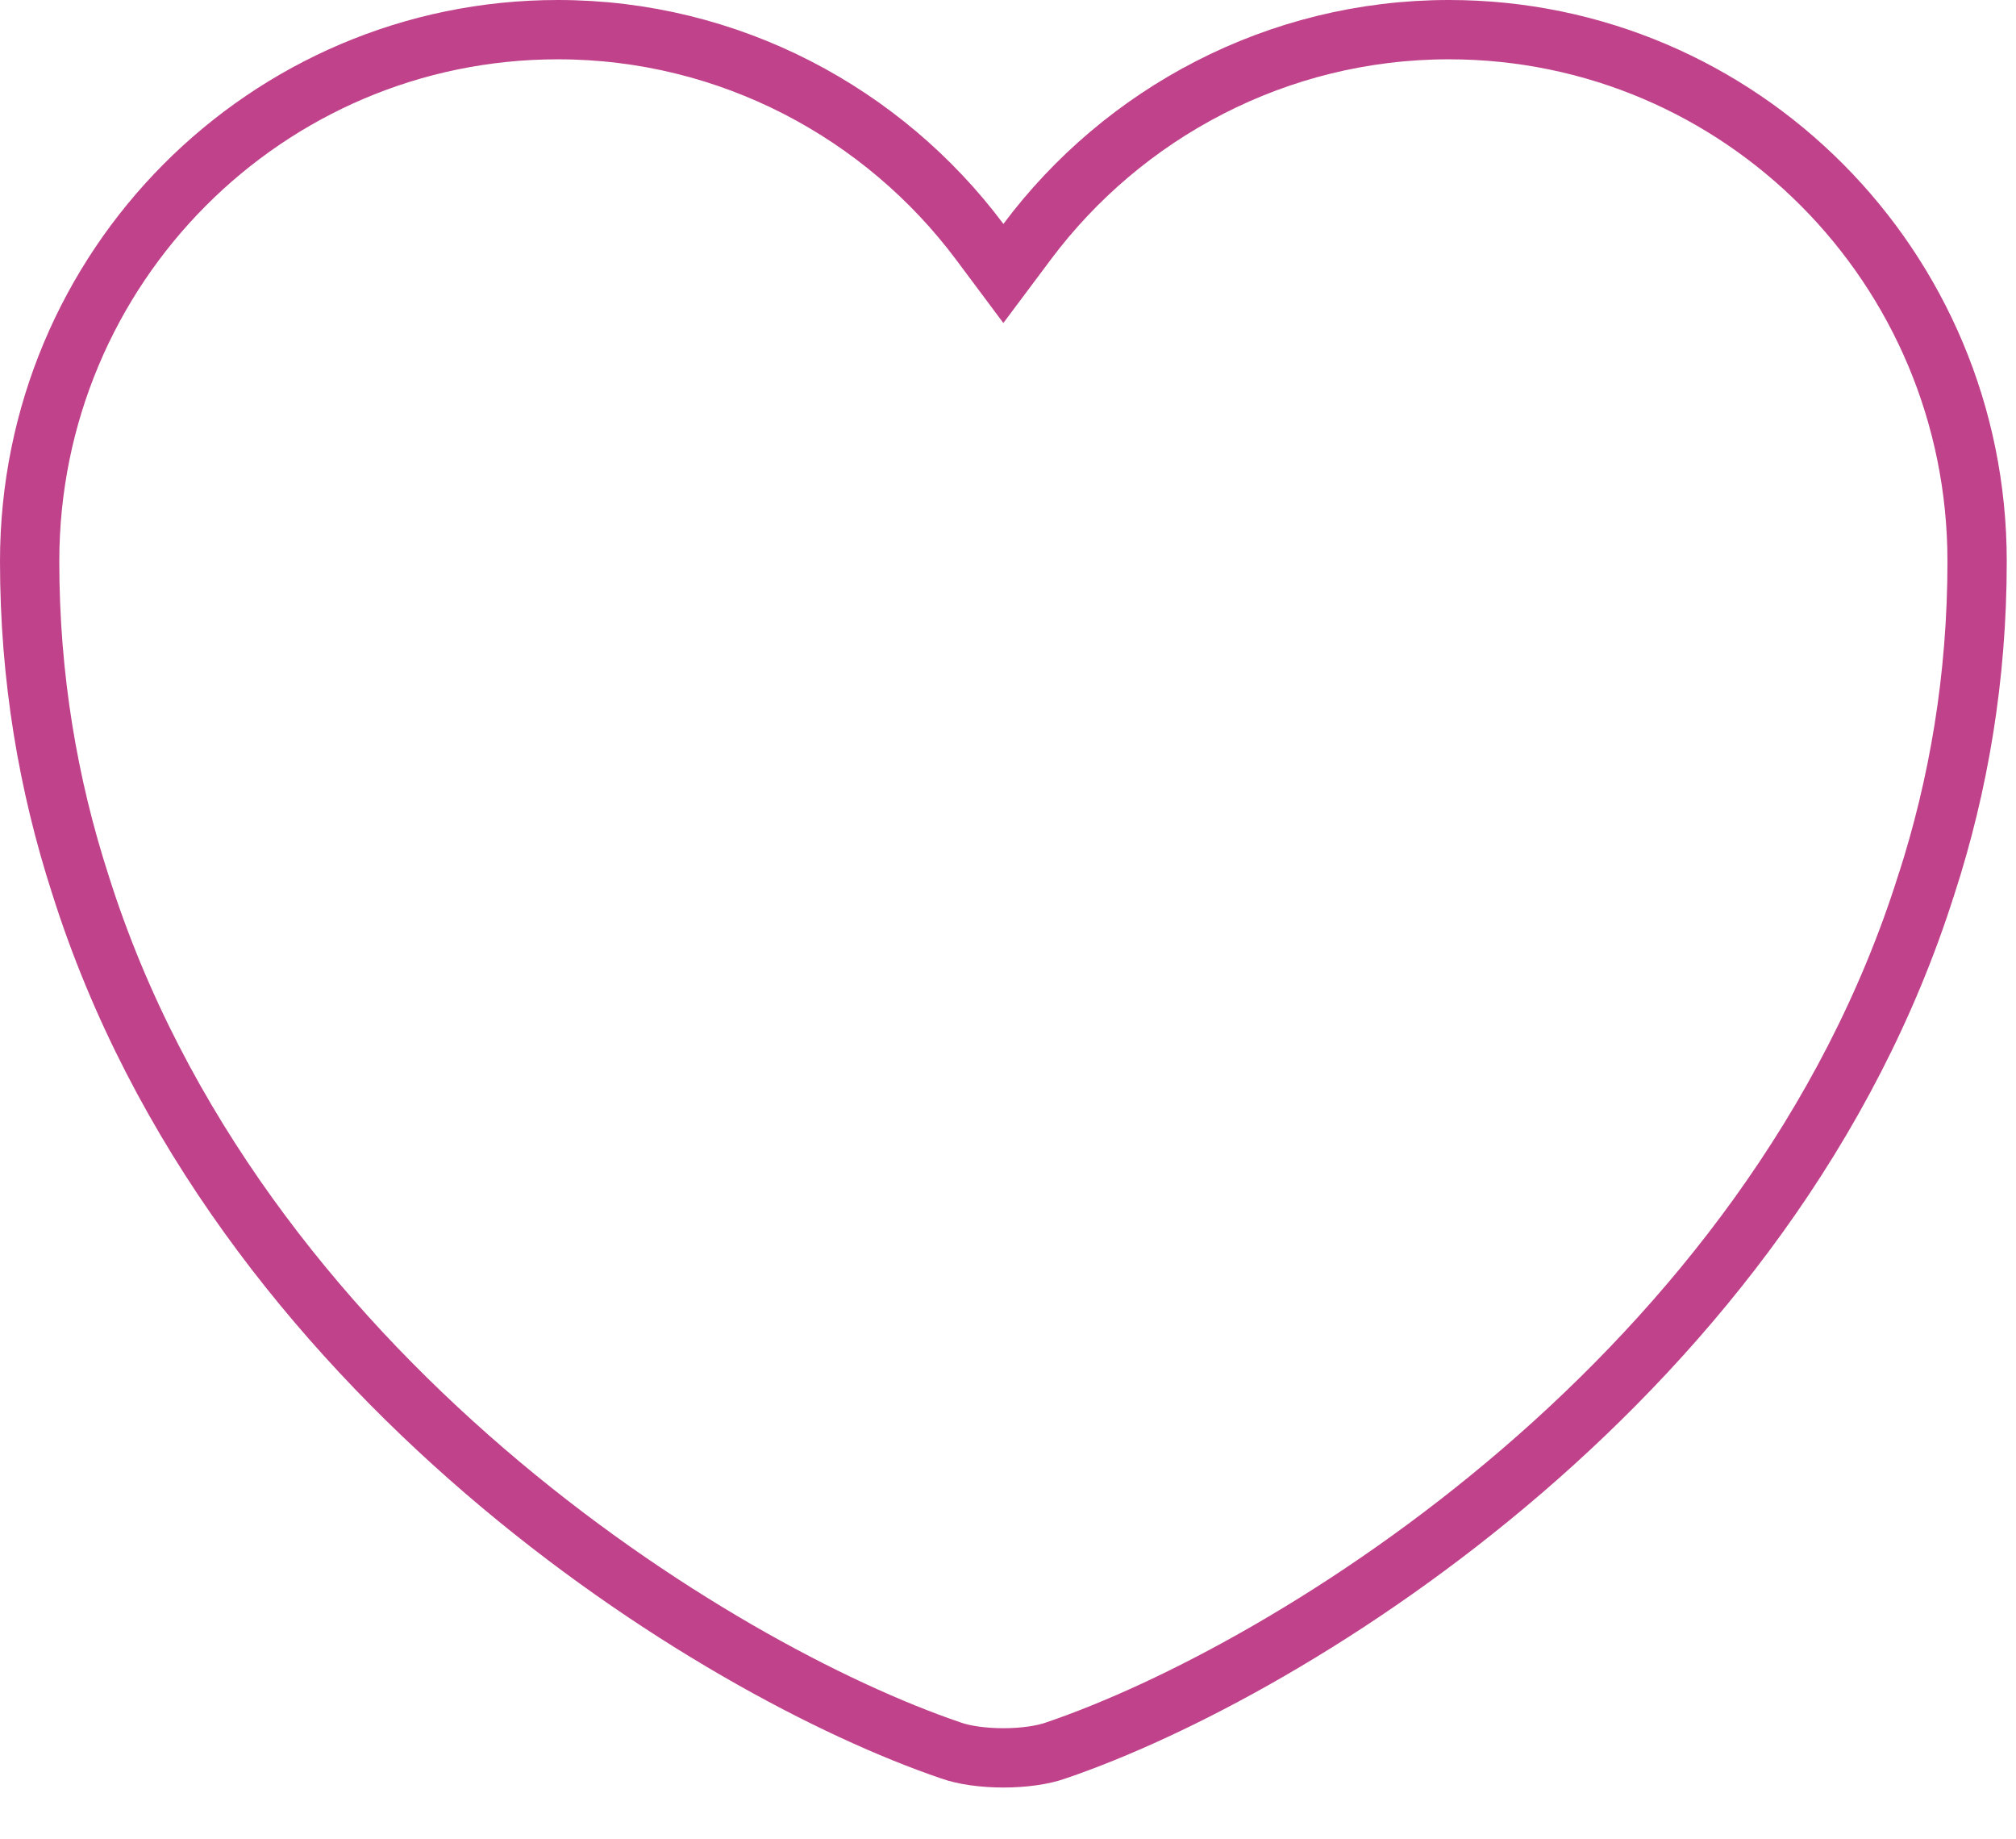
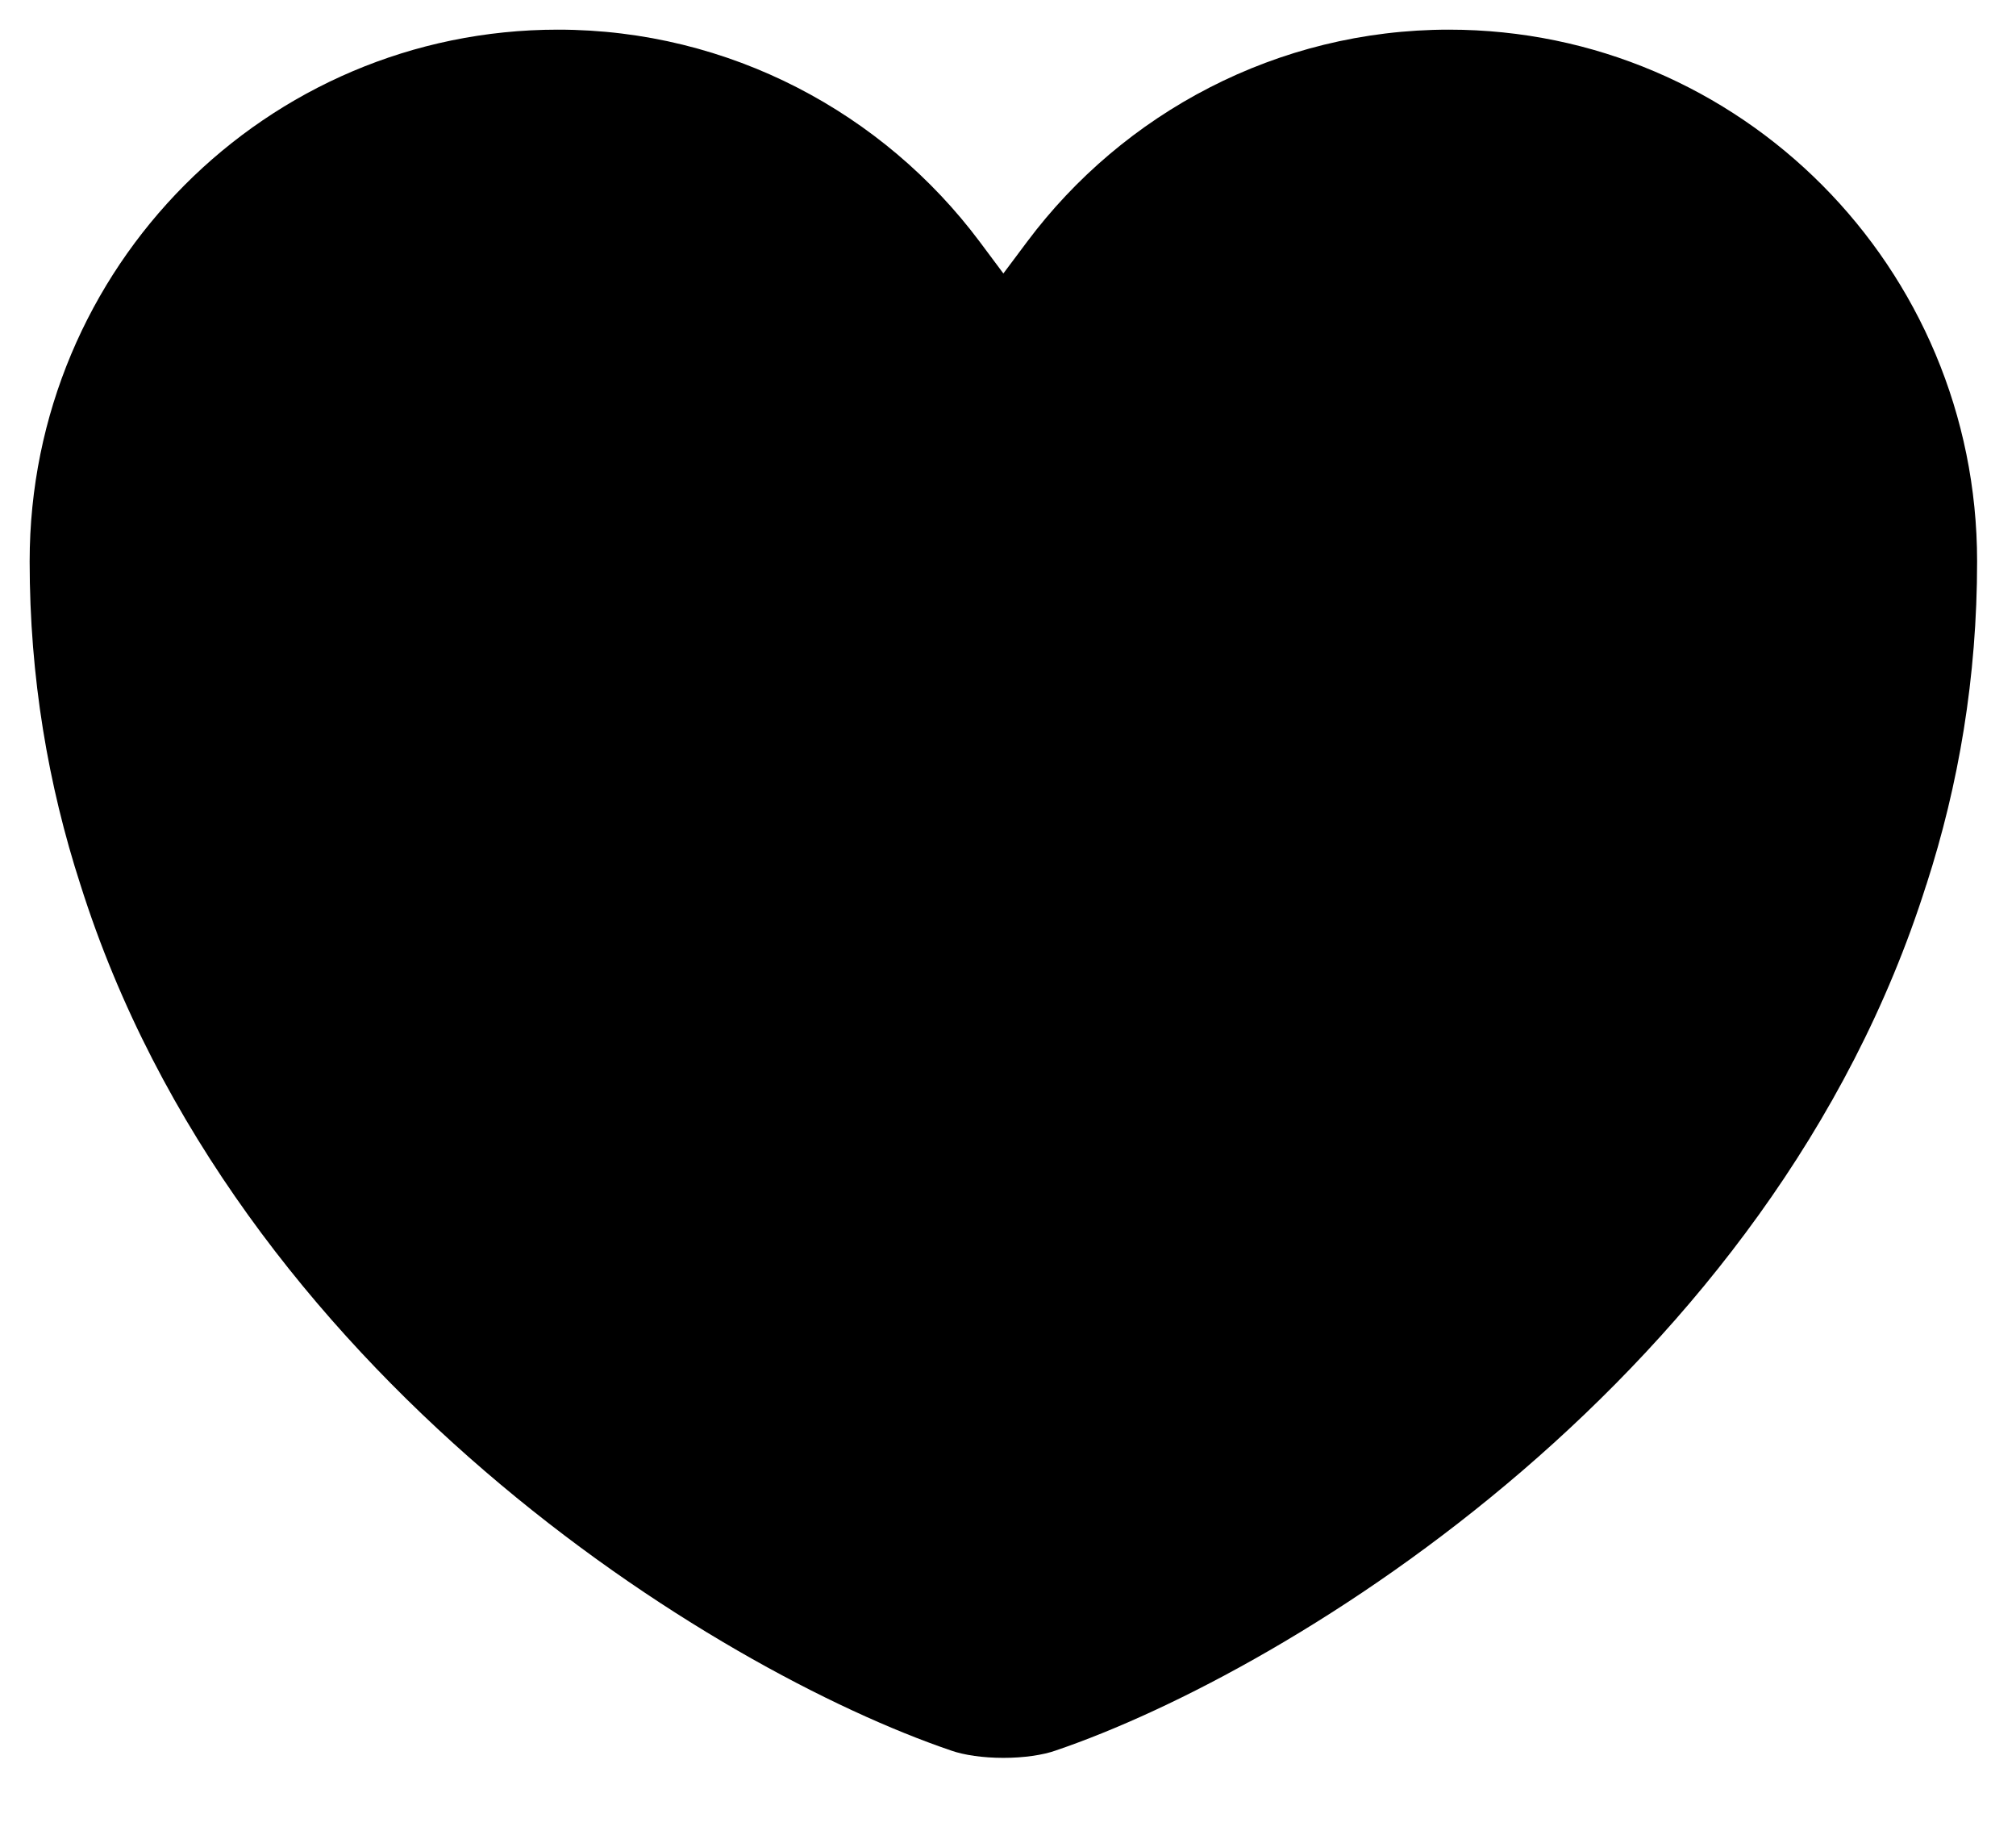
- <svg xmlns="http://www.w3.org/2000/svg" width="34" height="31" viewBox="0 0 34 31" fill="none">
-   <path d="M16.522 4.075L16.922 4.611L17.323 4.075C18.942 1.91 21.538 0.5 24.436 0.5C29.352 0.5 33.344 4.507 33.344 9.465C33.344 11.426 33.032 13.237 32.489 14.916L32.487 14.919C31.186 19.039 28.525 22.348 25.669 24.804C22.81 27.262 19.786 28.842 17.81 29.514L17.81 29.514L17.805 29.516C17.587 29.593 17.267 29.64 16.922 29.64C16.577 29.64 16.257 29.593 16.039 29.516L16.039 29.516L16.034 29.514C14.059 28.842 11.034 27.262 8.176 24.804C5.32 22.348 2.658 19.039 1.357 14.919L1.357 14.919L1.356 14.916C0.813 13.237 0.5 11.426 0.5 9.465C0.5 4.507 4.492 0.5 9.409 0.5C12.307 0.5 14.902 1.91 16.522 4.075Z" stroke="#C0428B" />
+ <svg xmlns="http://www.w3.org/2000/svg" class="heart" width="34" height="31" viewBox="0 0 34 31">
+   <path d="M16.522 4.075L16.922 4.611L17.323 4.075C18.942 1.91 21.538 0.5 24.436 0.5C29.352 0.5 33.344 4.507 33.344 9.465C33.344 11.426 33.032 13.237 32.489 14.916L32.487 14.919C31.186 19.039 28.525 22.348 25.669 24.804C22.81 27.262 19.786 28.842 17.81 29.514L17.81 29.514L17.805 29.516C17.587 29.593 17.267 29.64 16.922 29.64C16.577 29.64 16.257 29.593 16.039 29.516L16.039 29.516L16.034 29.514C14.059 28.842 11.034 27.262 8.176 24.804C5.32 22.348 2.658 19.039 1.357 14.919L1.357 14.919L1.356 14.916C0.813 13.237 0.5 11.426 0.5 9.465C0.5 4.507 4.492 0.5 9.409 0.5C12.307 0.5 14.902 1.91 16.522 4.075Z" />
</svg>
